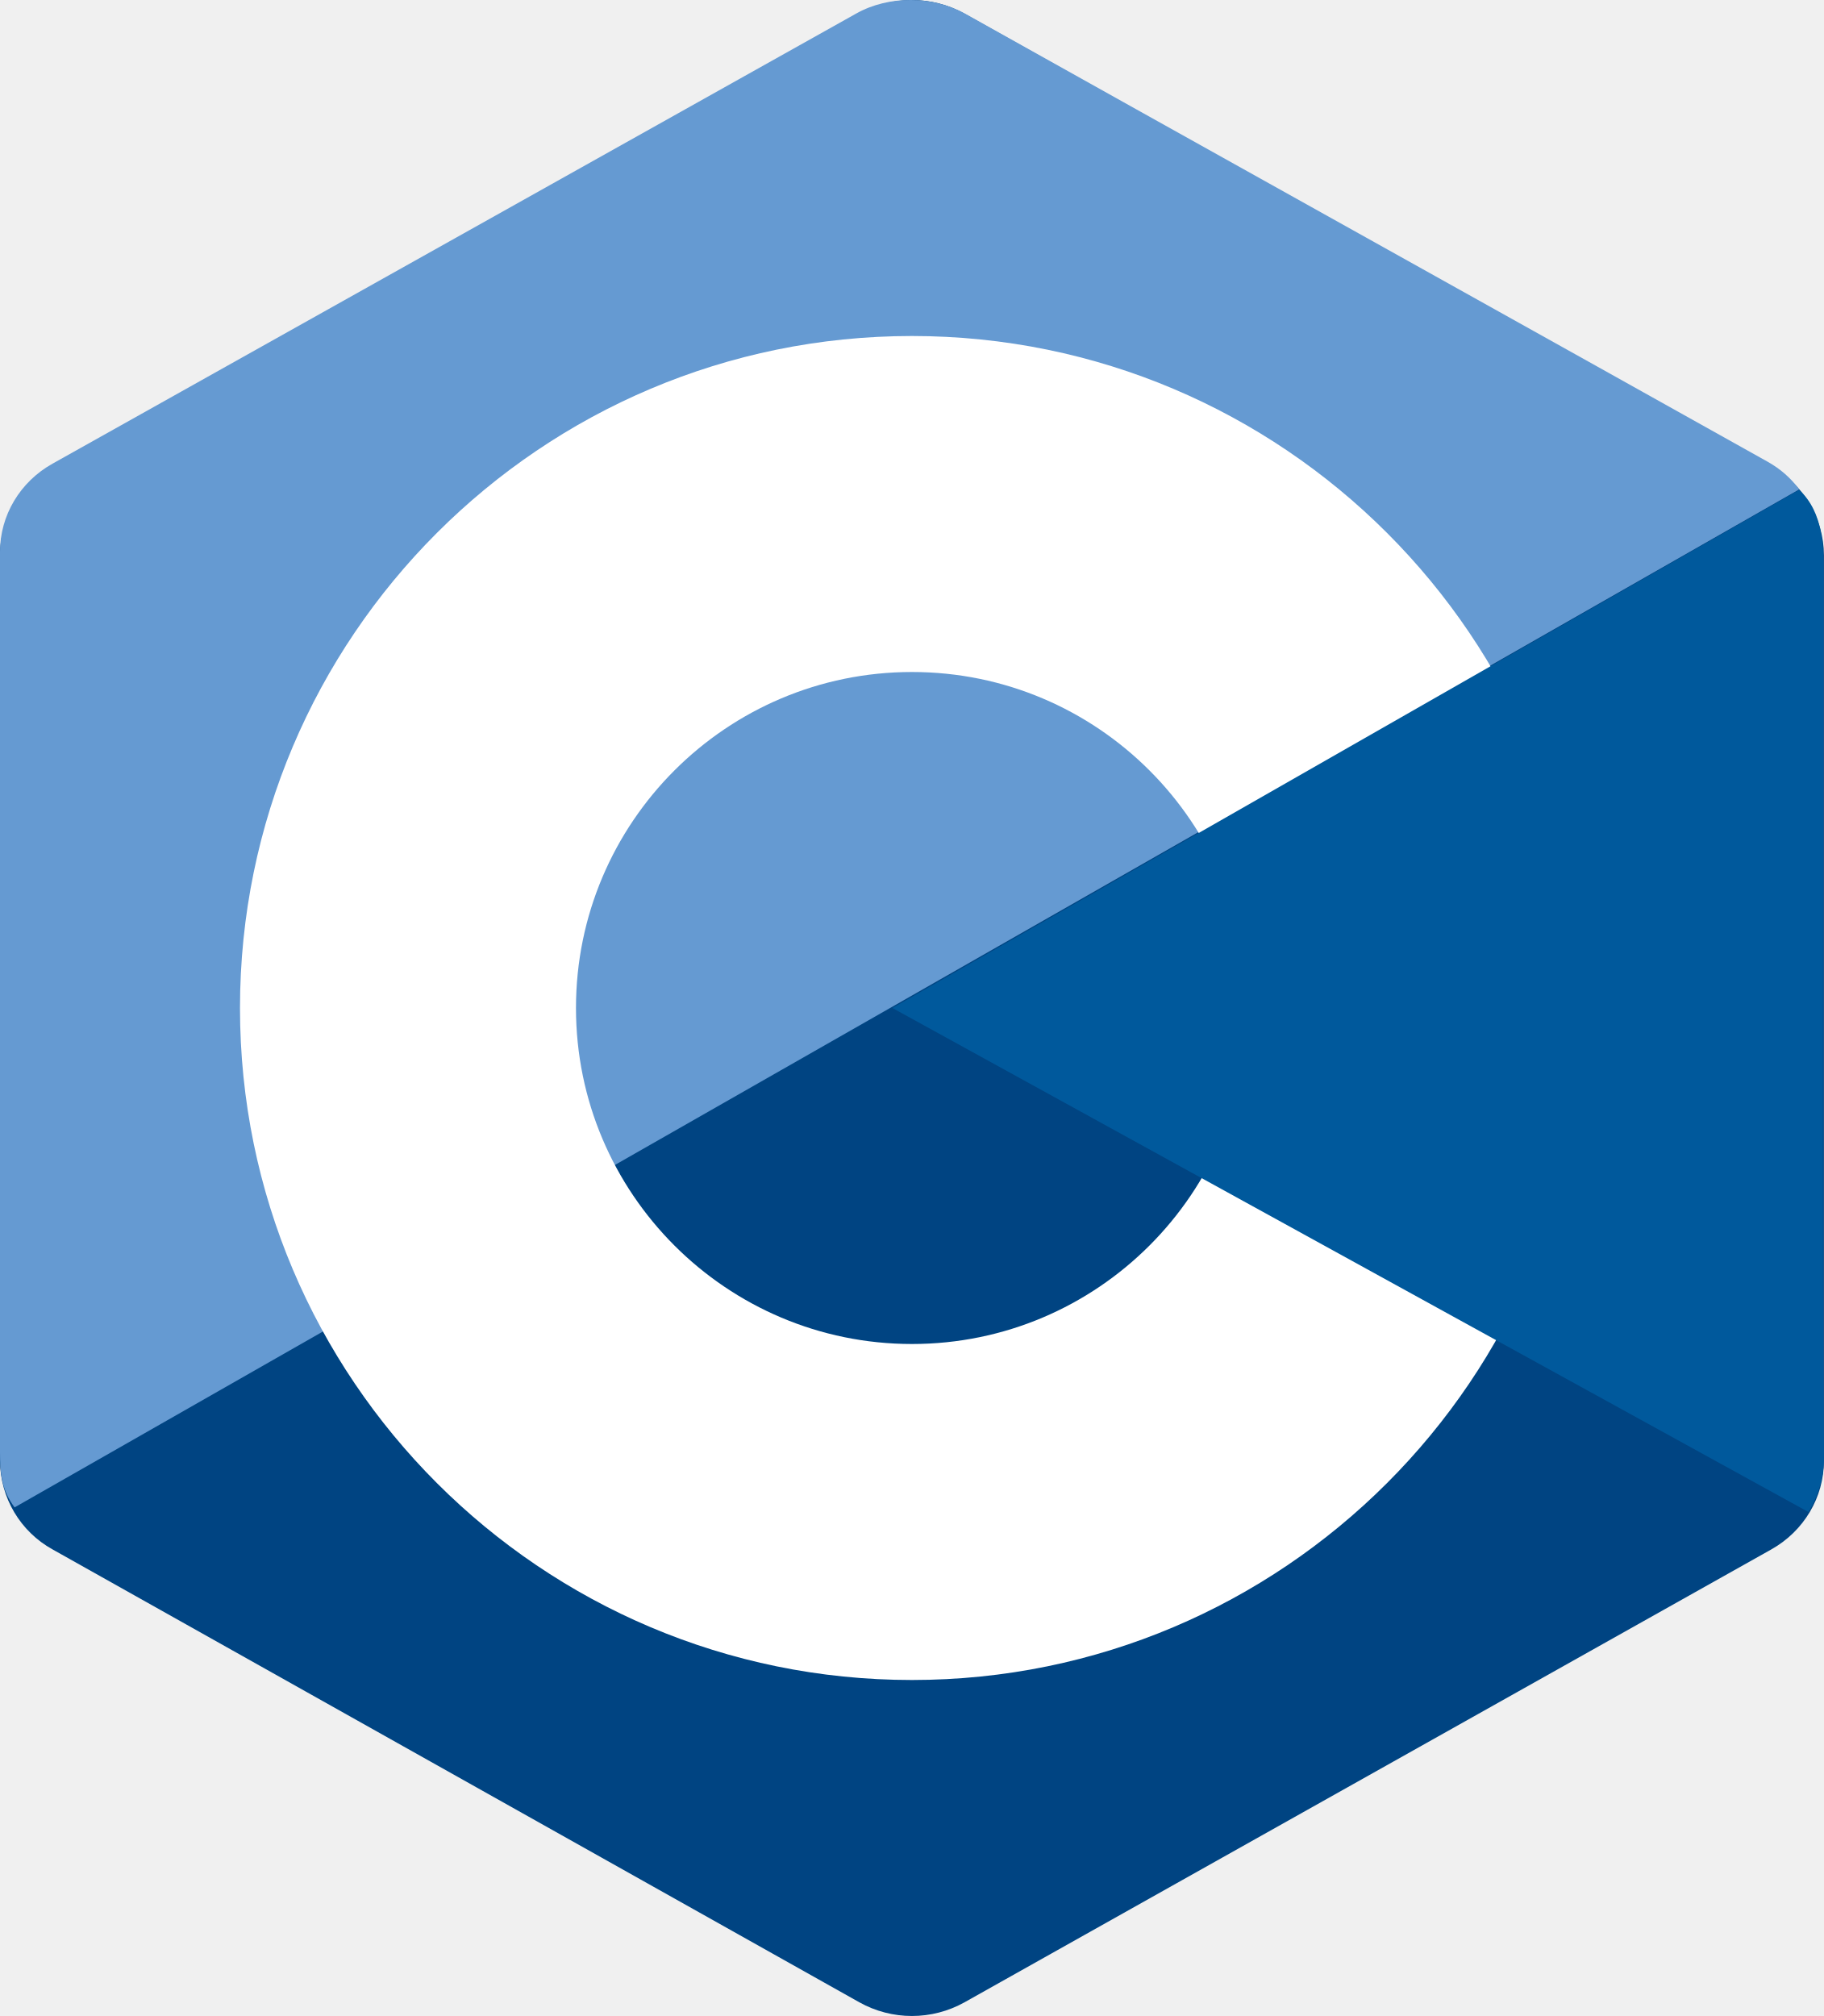
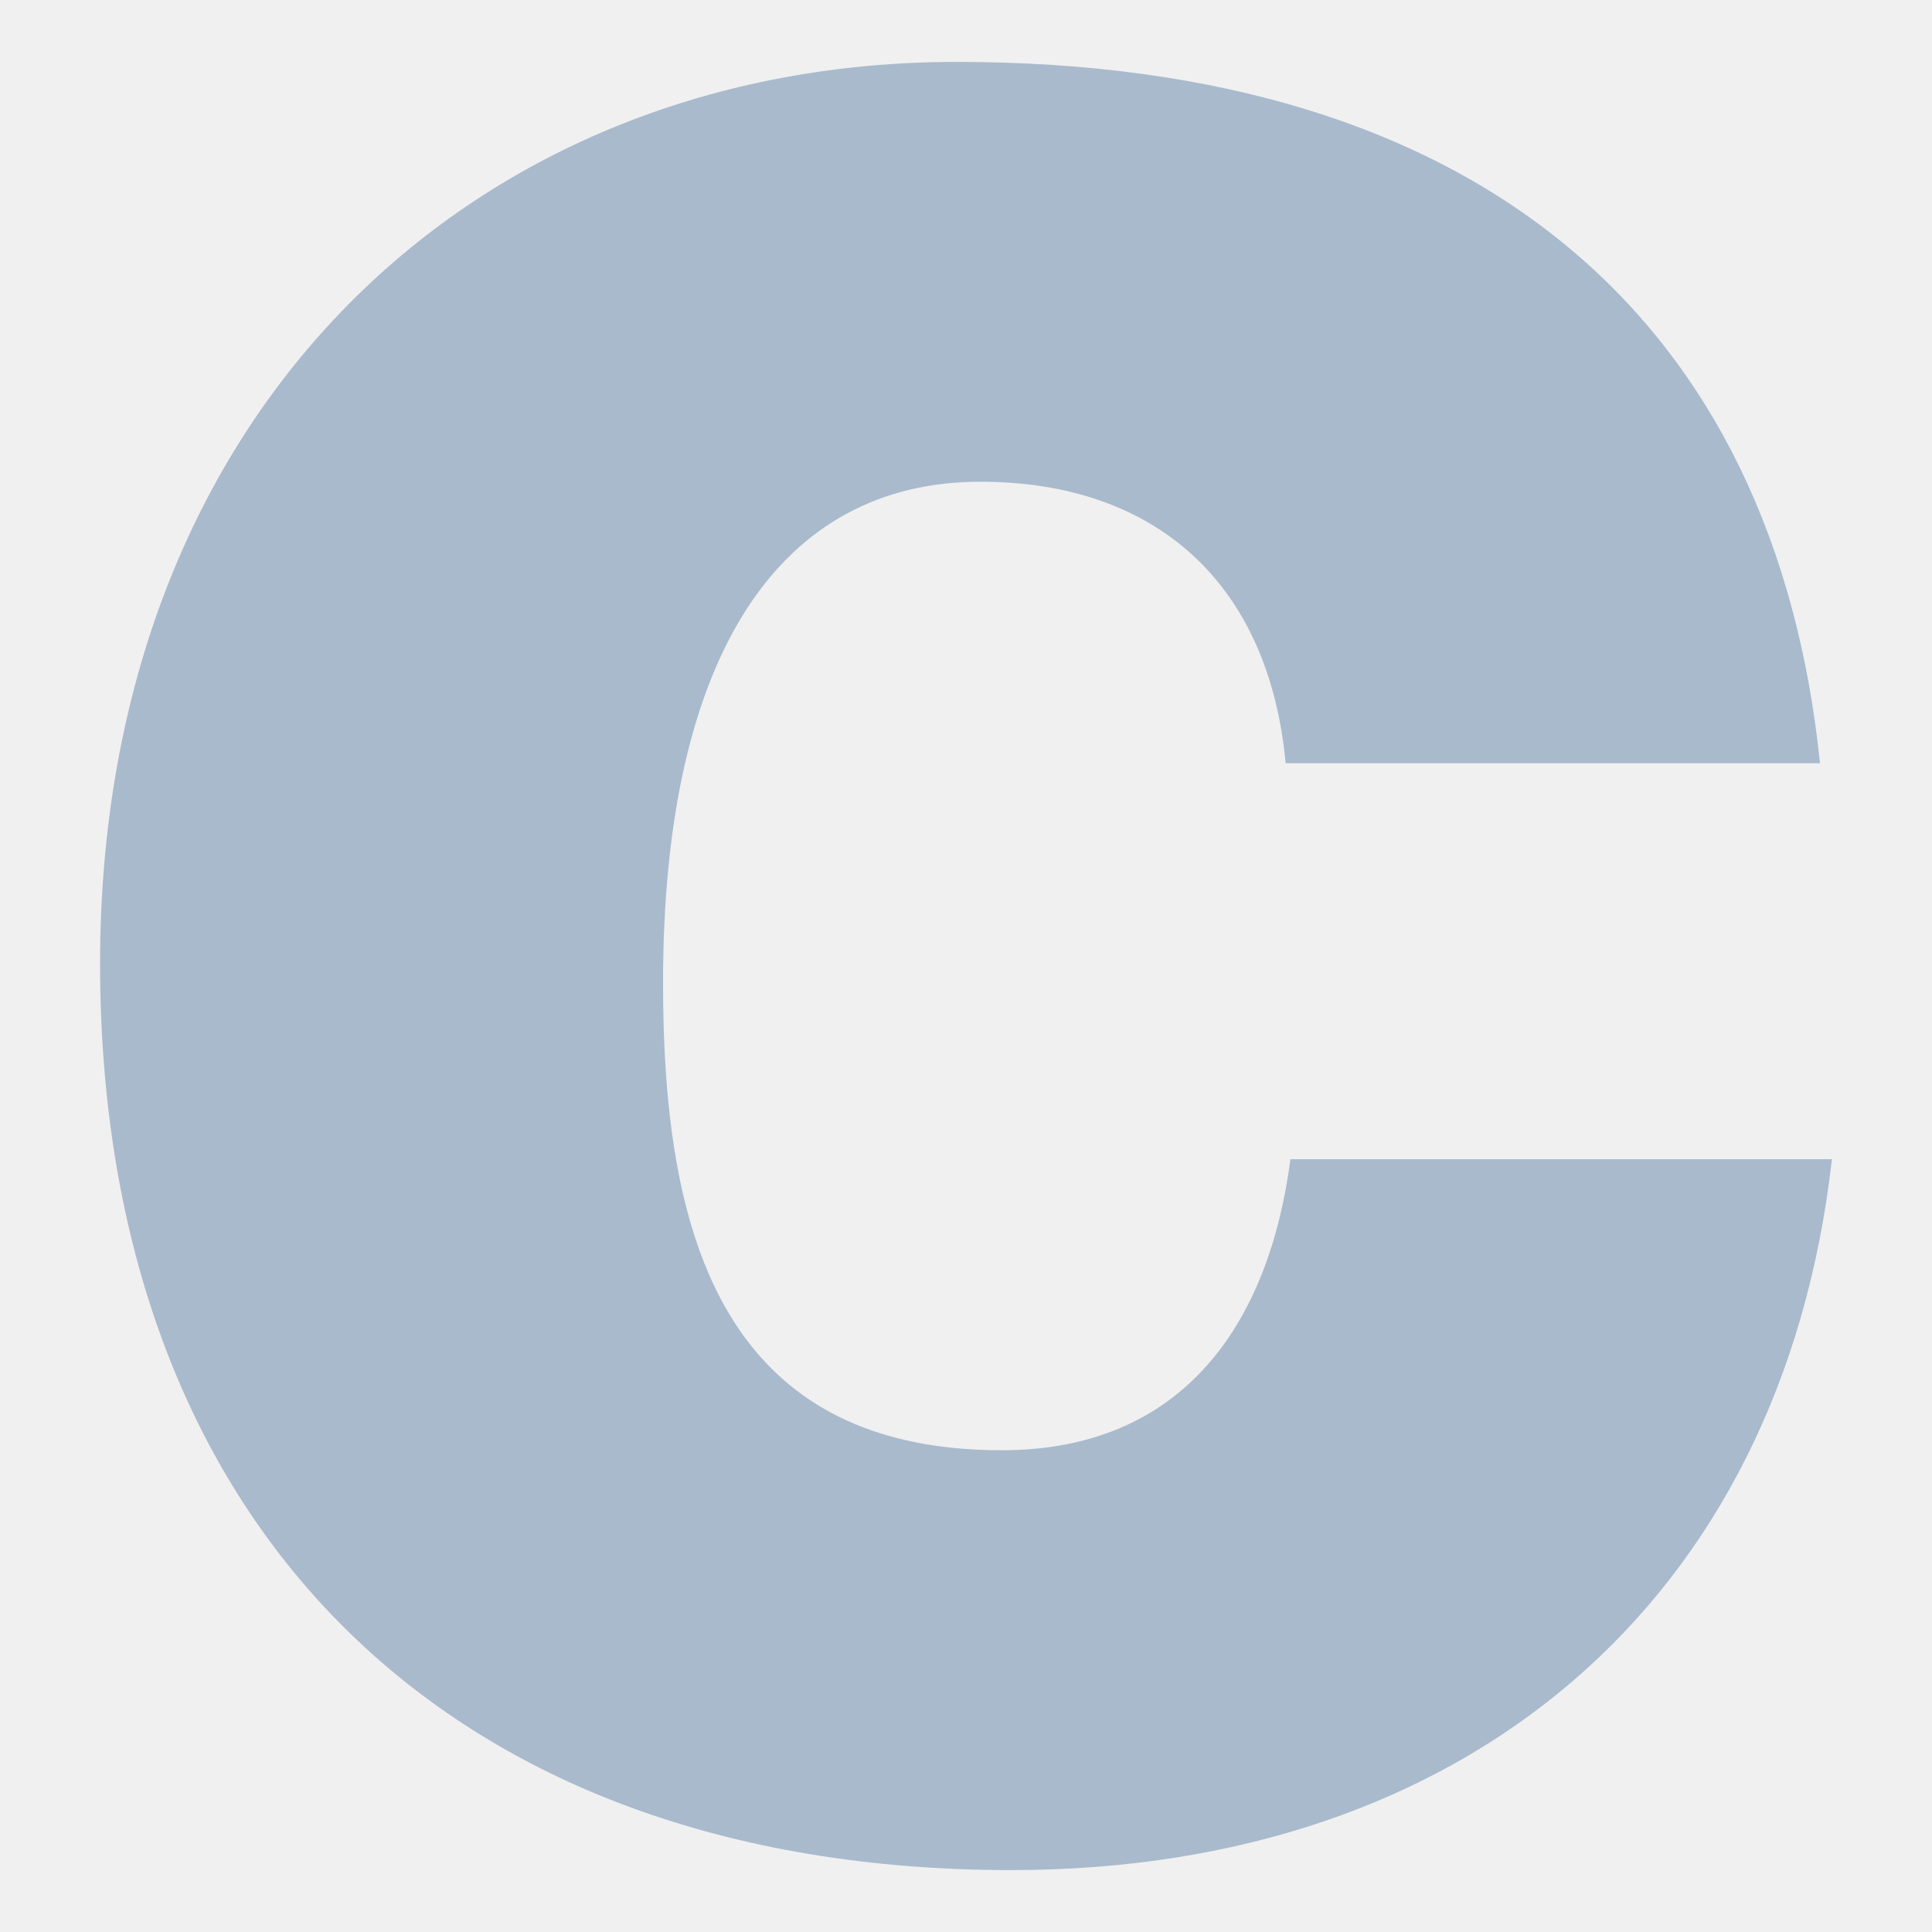
- <svg xmlns="http://www.w3.org/2000/svg" width="380" height="420" viewBox="0 0 38 42">
-   <path fill="#004482" fill-rule="evenodd" d="M17.903.286a2.247 2.247 0 0 1 2.193 0L36.903 9.72A2.12 2.12 0 0 1 38 11.566v18.867c0 .762-.418 1.466-1.097 1.847l-16.807 9.434a2.247 2.247 0 0 1-2.193 0L1.096 32.28A2.122 2.122 0 0 1 0 30.434V11.567c0-.762.418-1.466 1.097-1.847C4.451 7.837 14.549 2.17 17.903.286z" clip-rule="evenodd" />
-   <path fill="#659ad2" fill-rule="evenodd" d="M.304 31.404C.038 31.048 0 30.71 0 30.255V11.496c0-.758.417-1.458 1.094-1.836L17.842.28c.677-.379 1.594-.371 2.271.008 3.343 1.872 13.371 7.459 16.714 9.331.27.152.476.335.66.576z" clip-rule="evenodd" />
-   <path fill="#fff" fill-rule="evenodd" d="M19 7c7.727 0 14 6.273 14 14s-6.273 14-14 14S5 28.727 5 21 11.273 7 19 7zm0 7c3.863 0 7 3.136 7 7 0 3.863-3.137 7-7 7s-7-3.137-7-7c0-3.864 3.136-7 7-7z" clip-rule="evenodd" />
-   <path fill="#00599c" fill-rule="evenodd" d="M37.485 10.205c.516.483.506 1.211.506 1.784 0 3.795-.032 14.589.009 18.384.004.396-.127.813-.323 1.127L18.593 21z" clip-rule="evenodd" />
+ <svg xmlns="http://www.w3.org/2000/svg" viewBox="0 0 100 100">
+   <path style="fill:#a9bacd" d="M 94.203,39.505 C 91.857,16.663 76.67,3.204 49.506,3.204 24.688,3.204 5.18,21.108 5.18,49.877 c 0,28.892 17.78,46.919 47.166,46.919 23.46,0 39.881,-13.829 42.474,-36.795 H 66.792 c -1.111,8.52 -5.556,15.064 -14.94,15.064 -14.817,0 -17.533,-11.73 -17.533,-24.201 0,-17.163 6.174,-25.929 16.422,-25.929 9.137,0 14.94,5.309 15.804,14.57 z" />
</svg>
